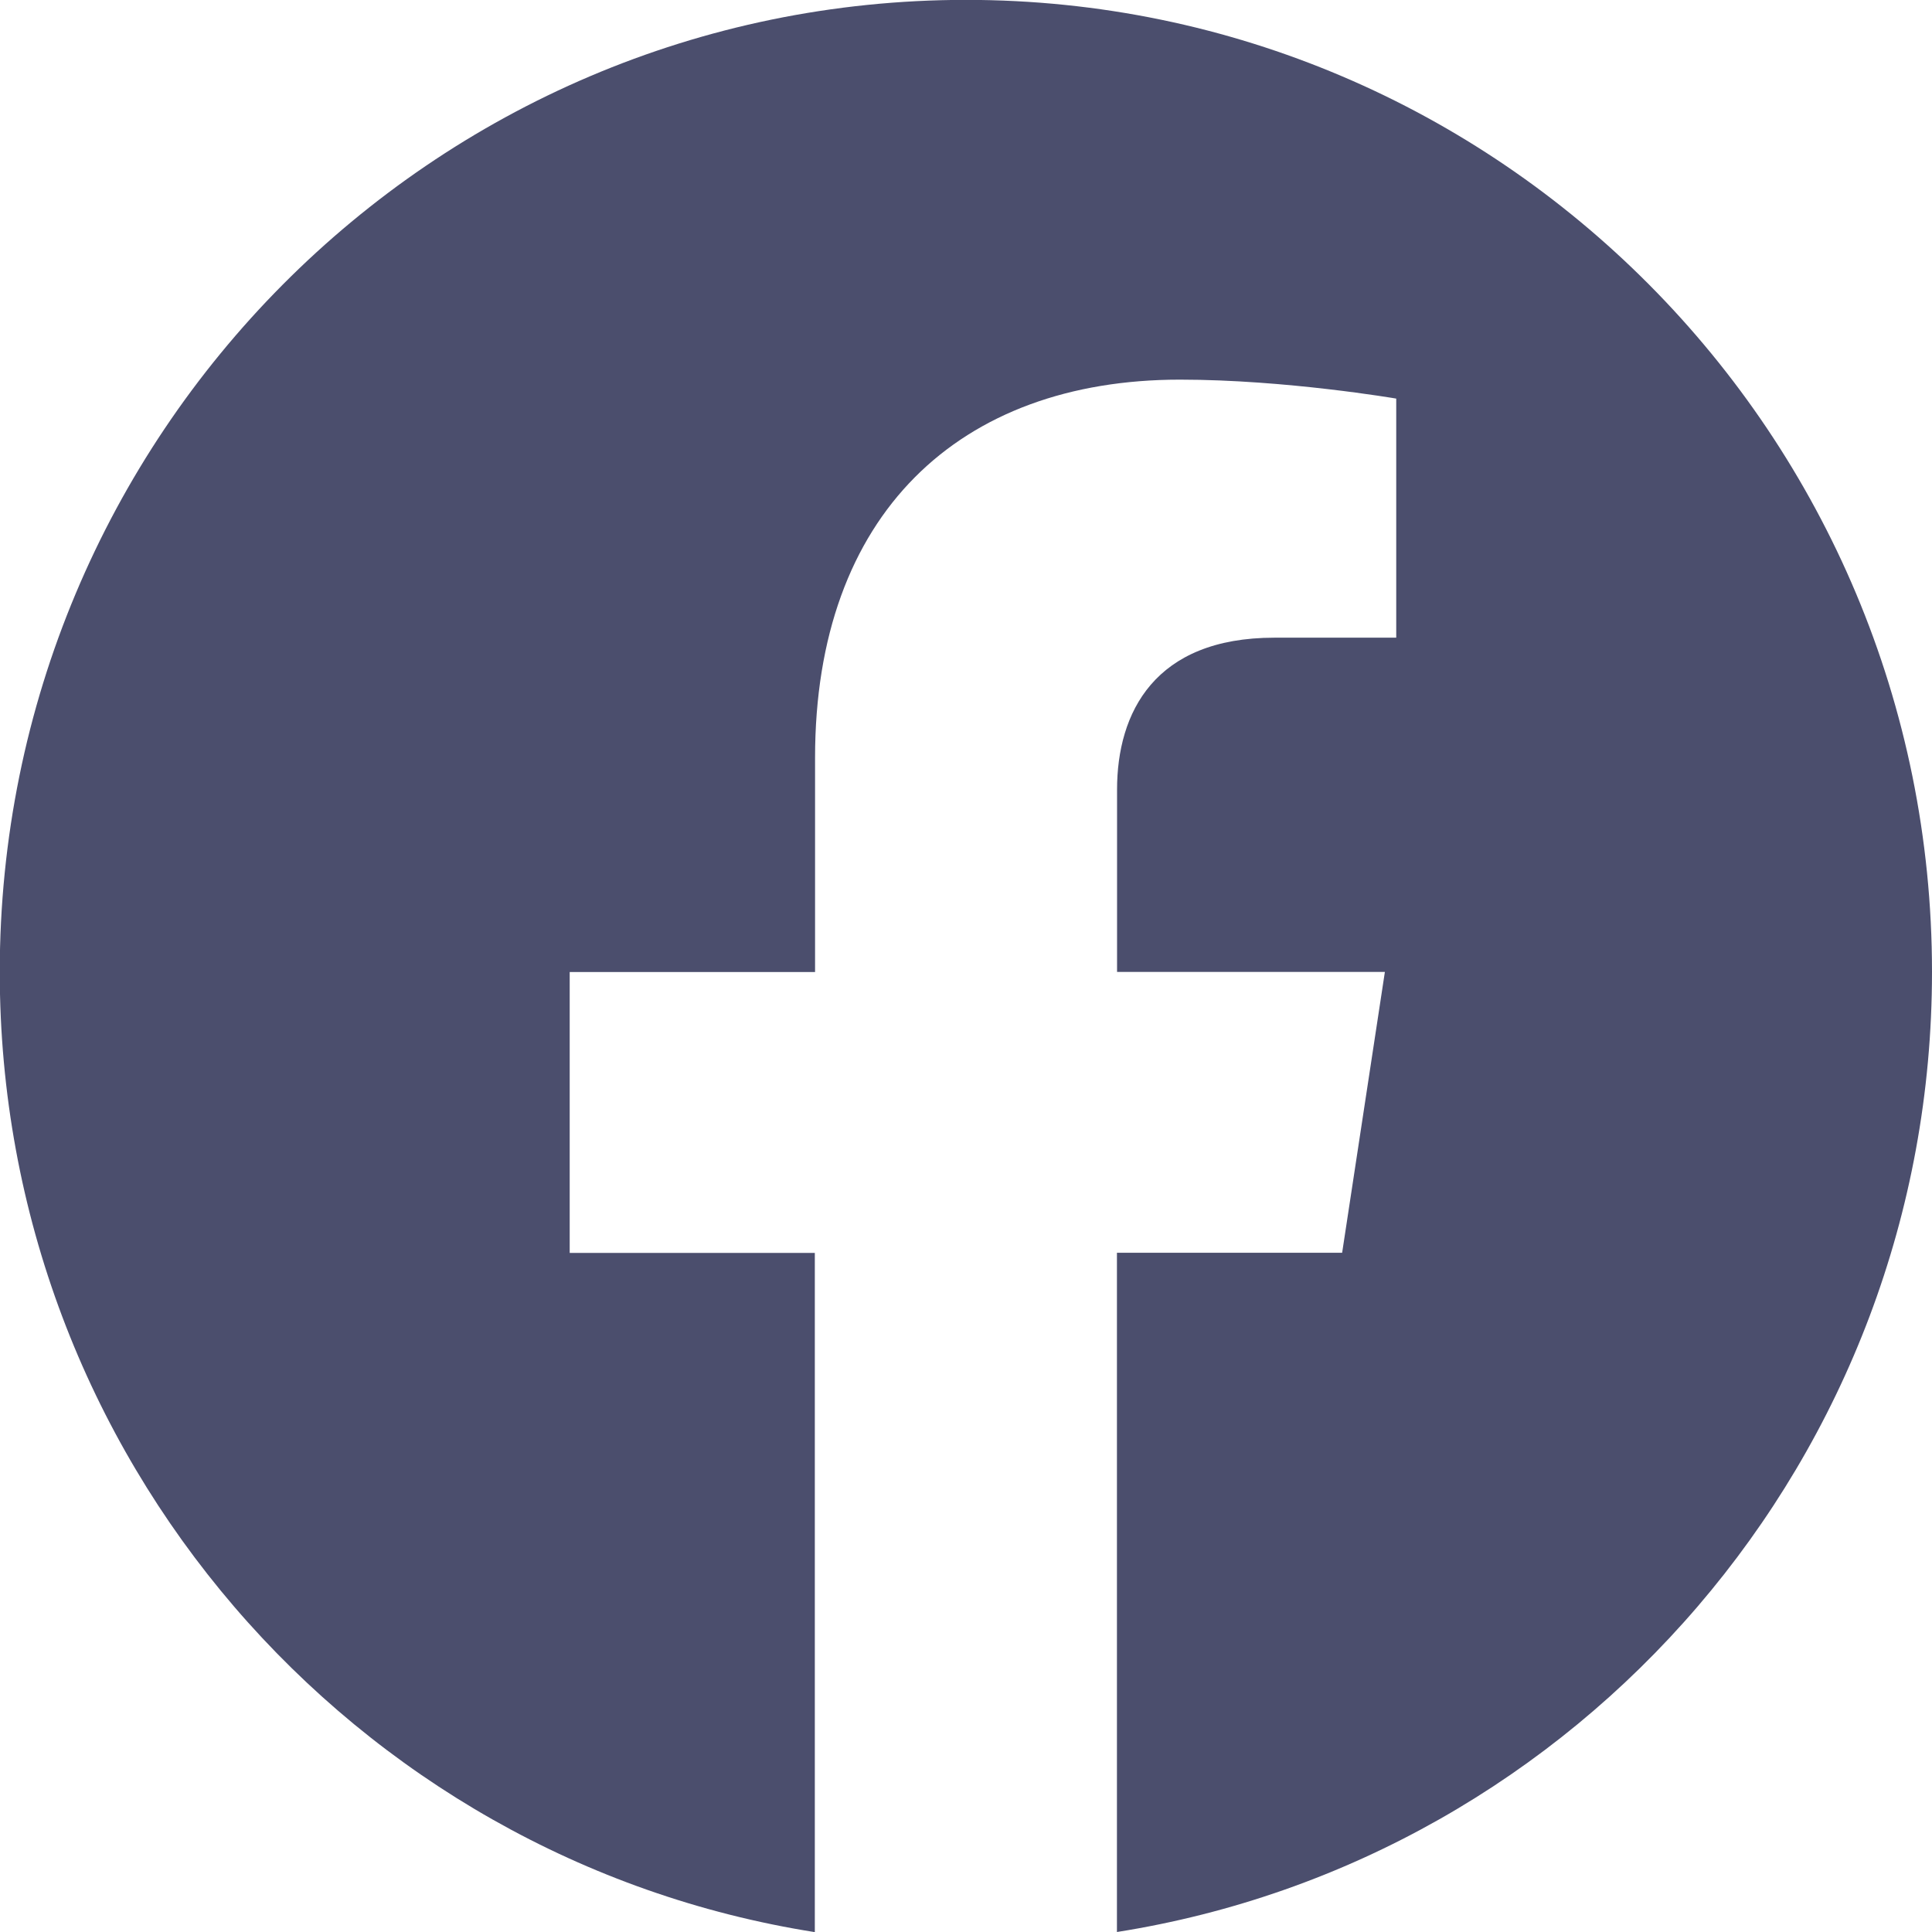
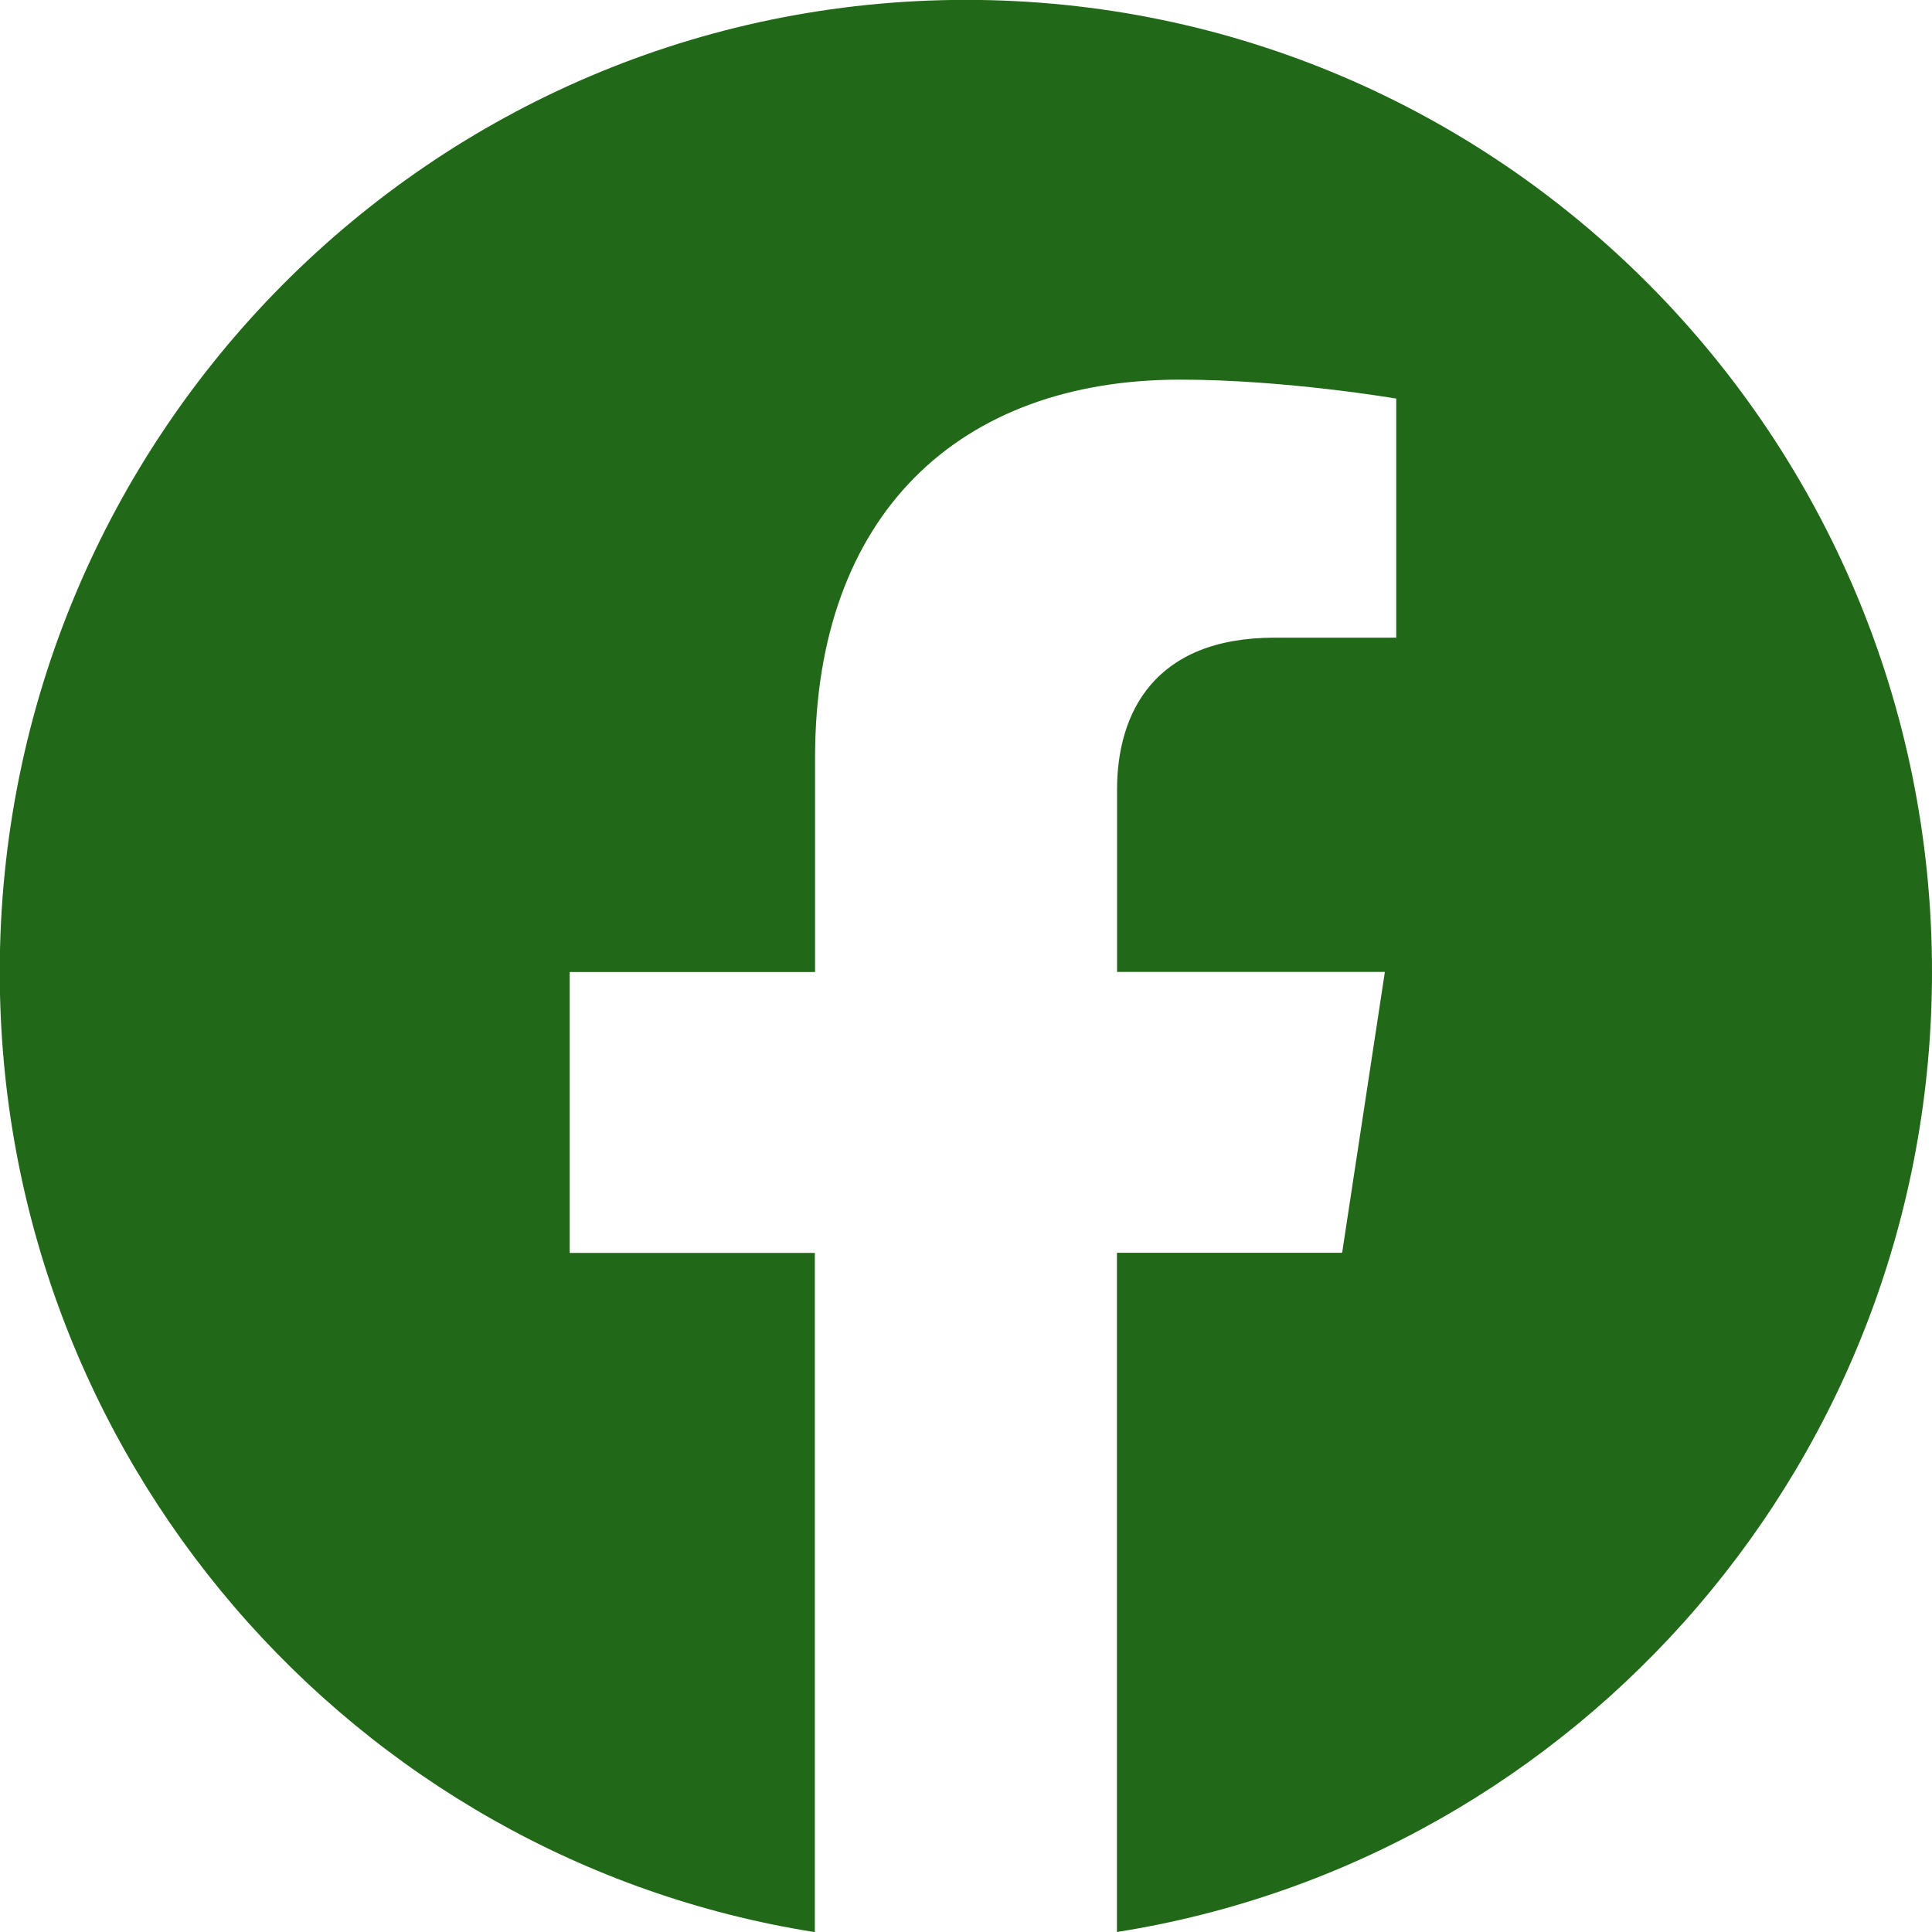
- <svg xmlns="http://www.w3.org/2000/svg" width="16" height="16" fill="#4B4E6D" class="bi bi-facebook" viewBox="0 0 16 16">
+ <svg xmlns="http://www.w3.org/2000/svg" width="16" height="16" fill="#216918" class="bi bi-facebook" viewBox="0 0 16 16">
  <path d="M16 8.049c0-4.446-3.582-8.05-8-8.05C3.58 0-.002 3.603-.002 8.05c0 4.017 2.926 7.347 6.75 7.951v-5.625h-2.03V8.05H6.75V6.275c0-2.017 1.195-3.131 3.022-3.131.876 0 1.791.157 1.791.157v1.98h-1.009c-.993 0-1.303.621-1.303 1.258v1.51h2.218l-.354 2.326H9.25V16c3.824-.604 6.75-3.934 6.75-7.951" />
</svg>
